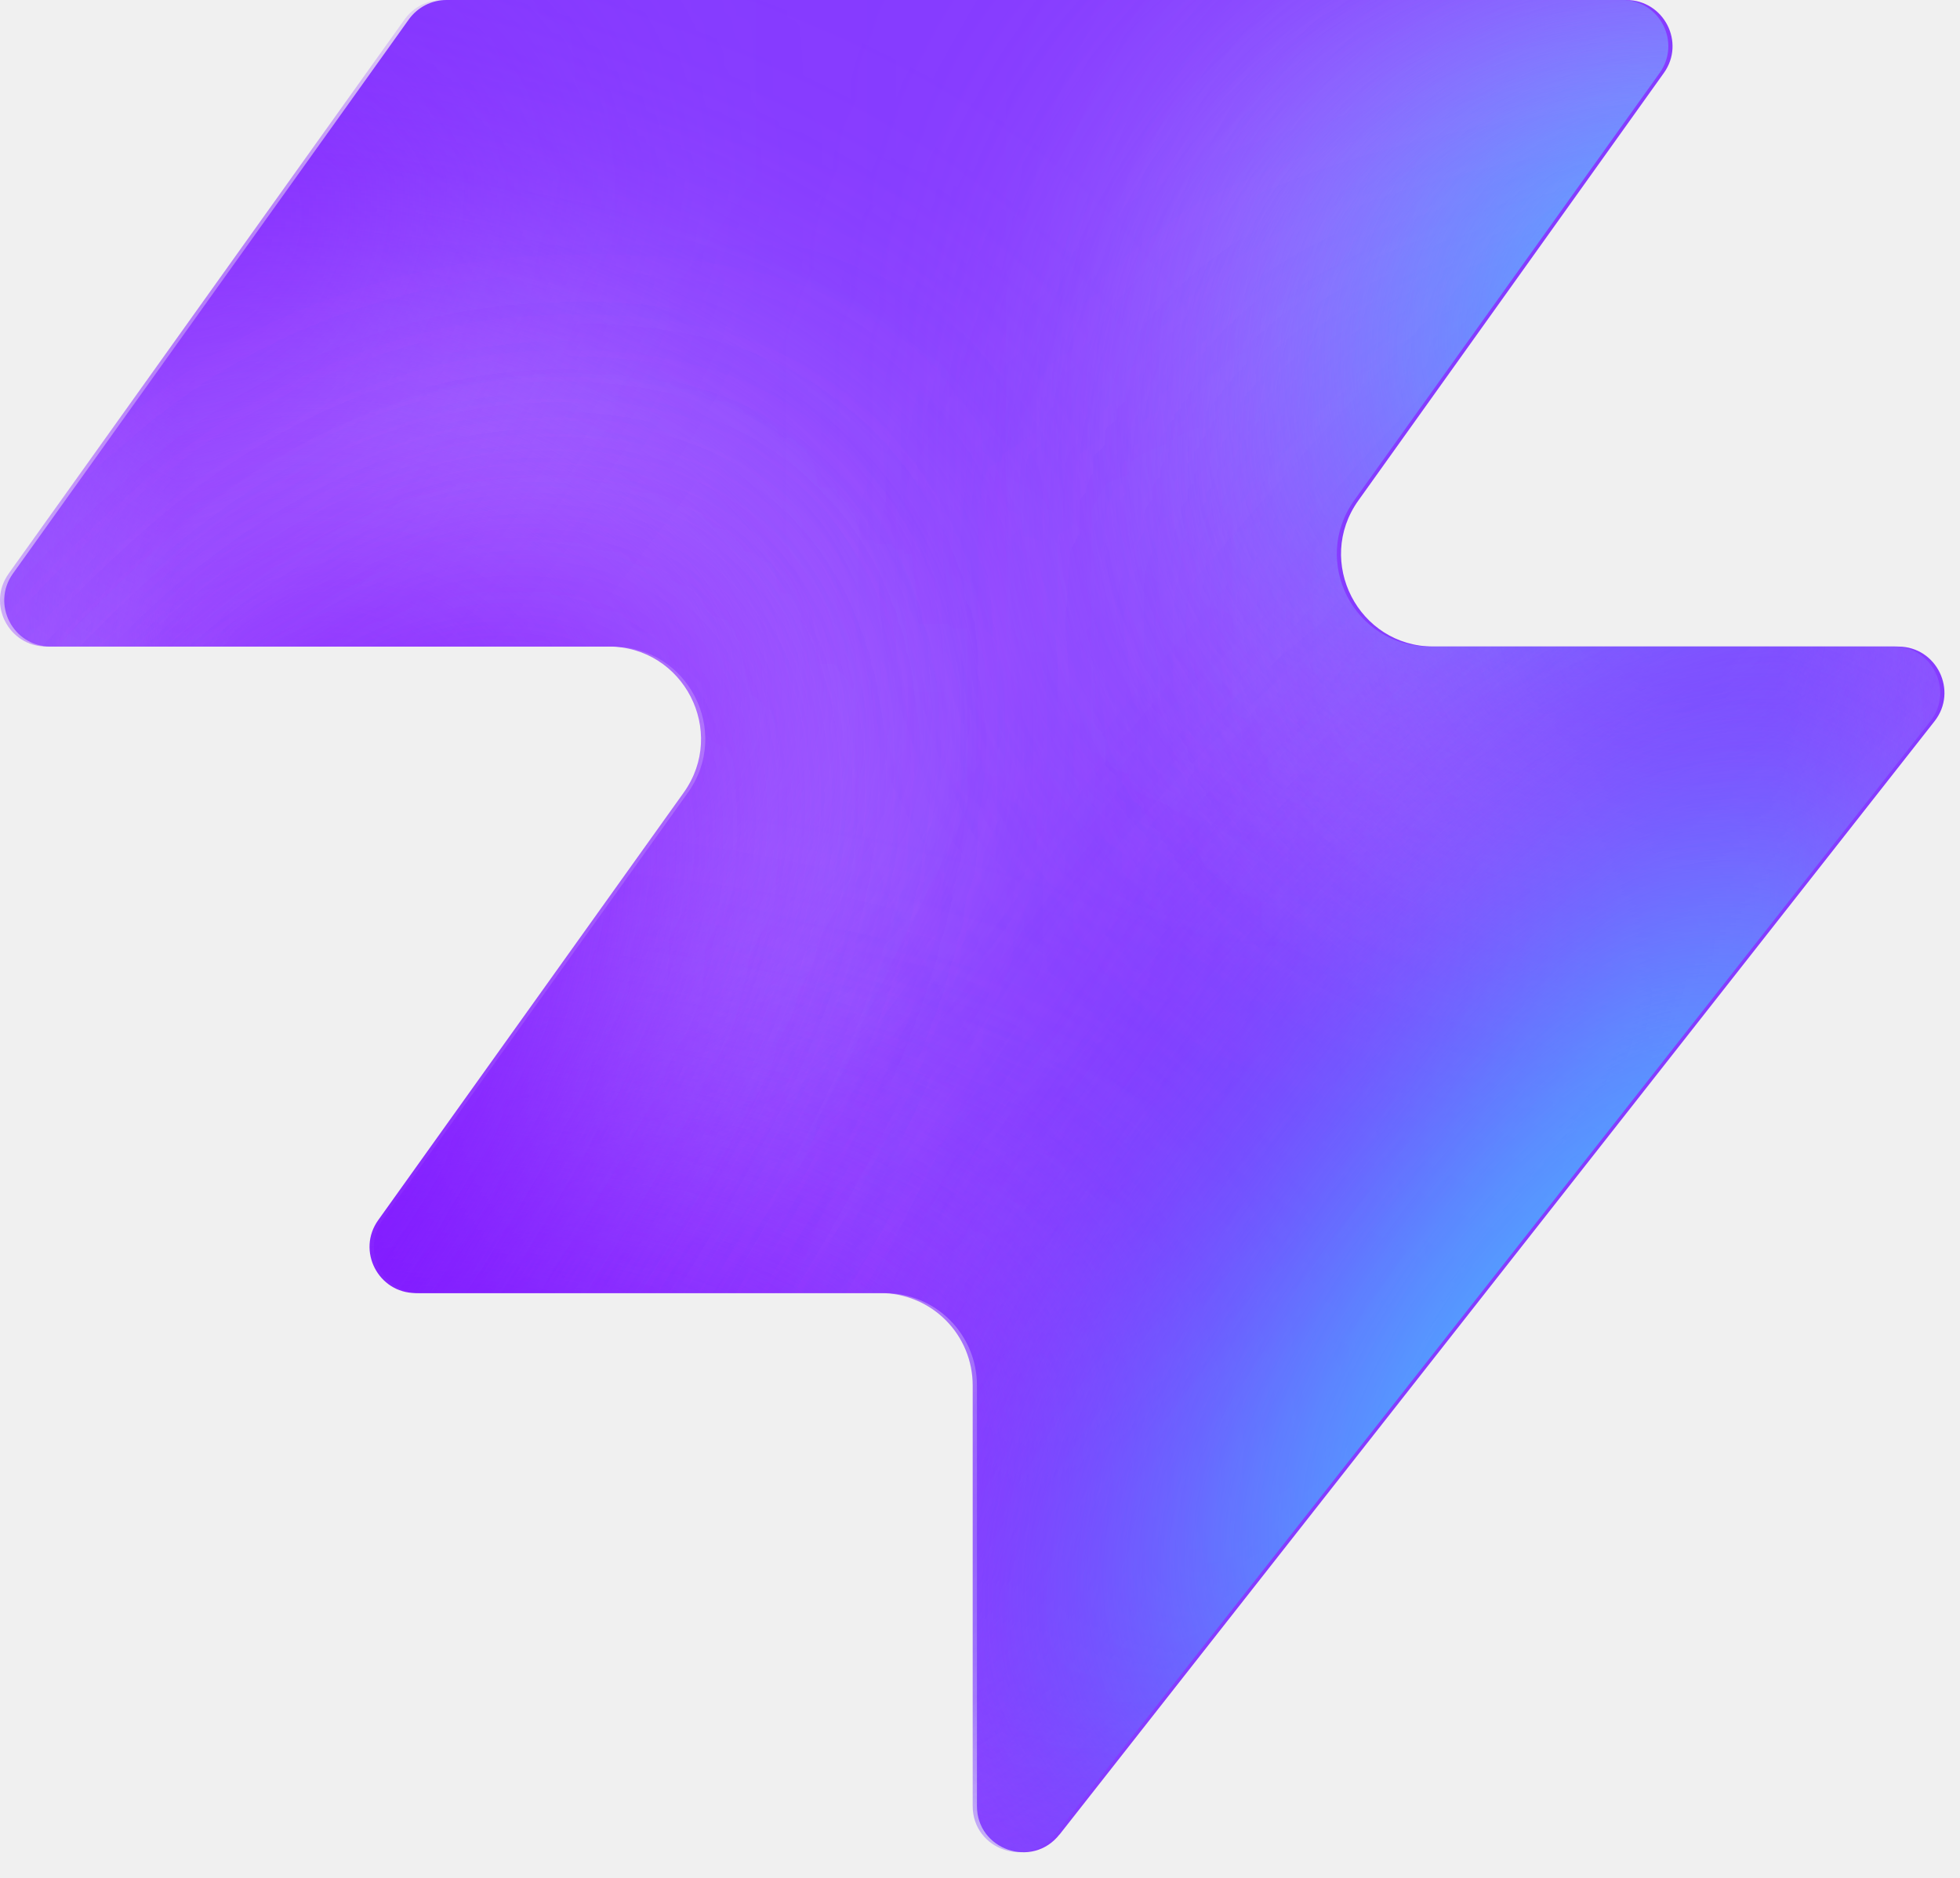
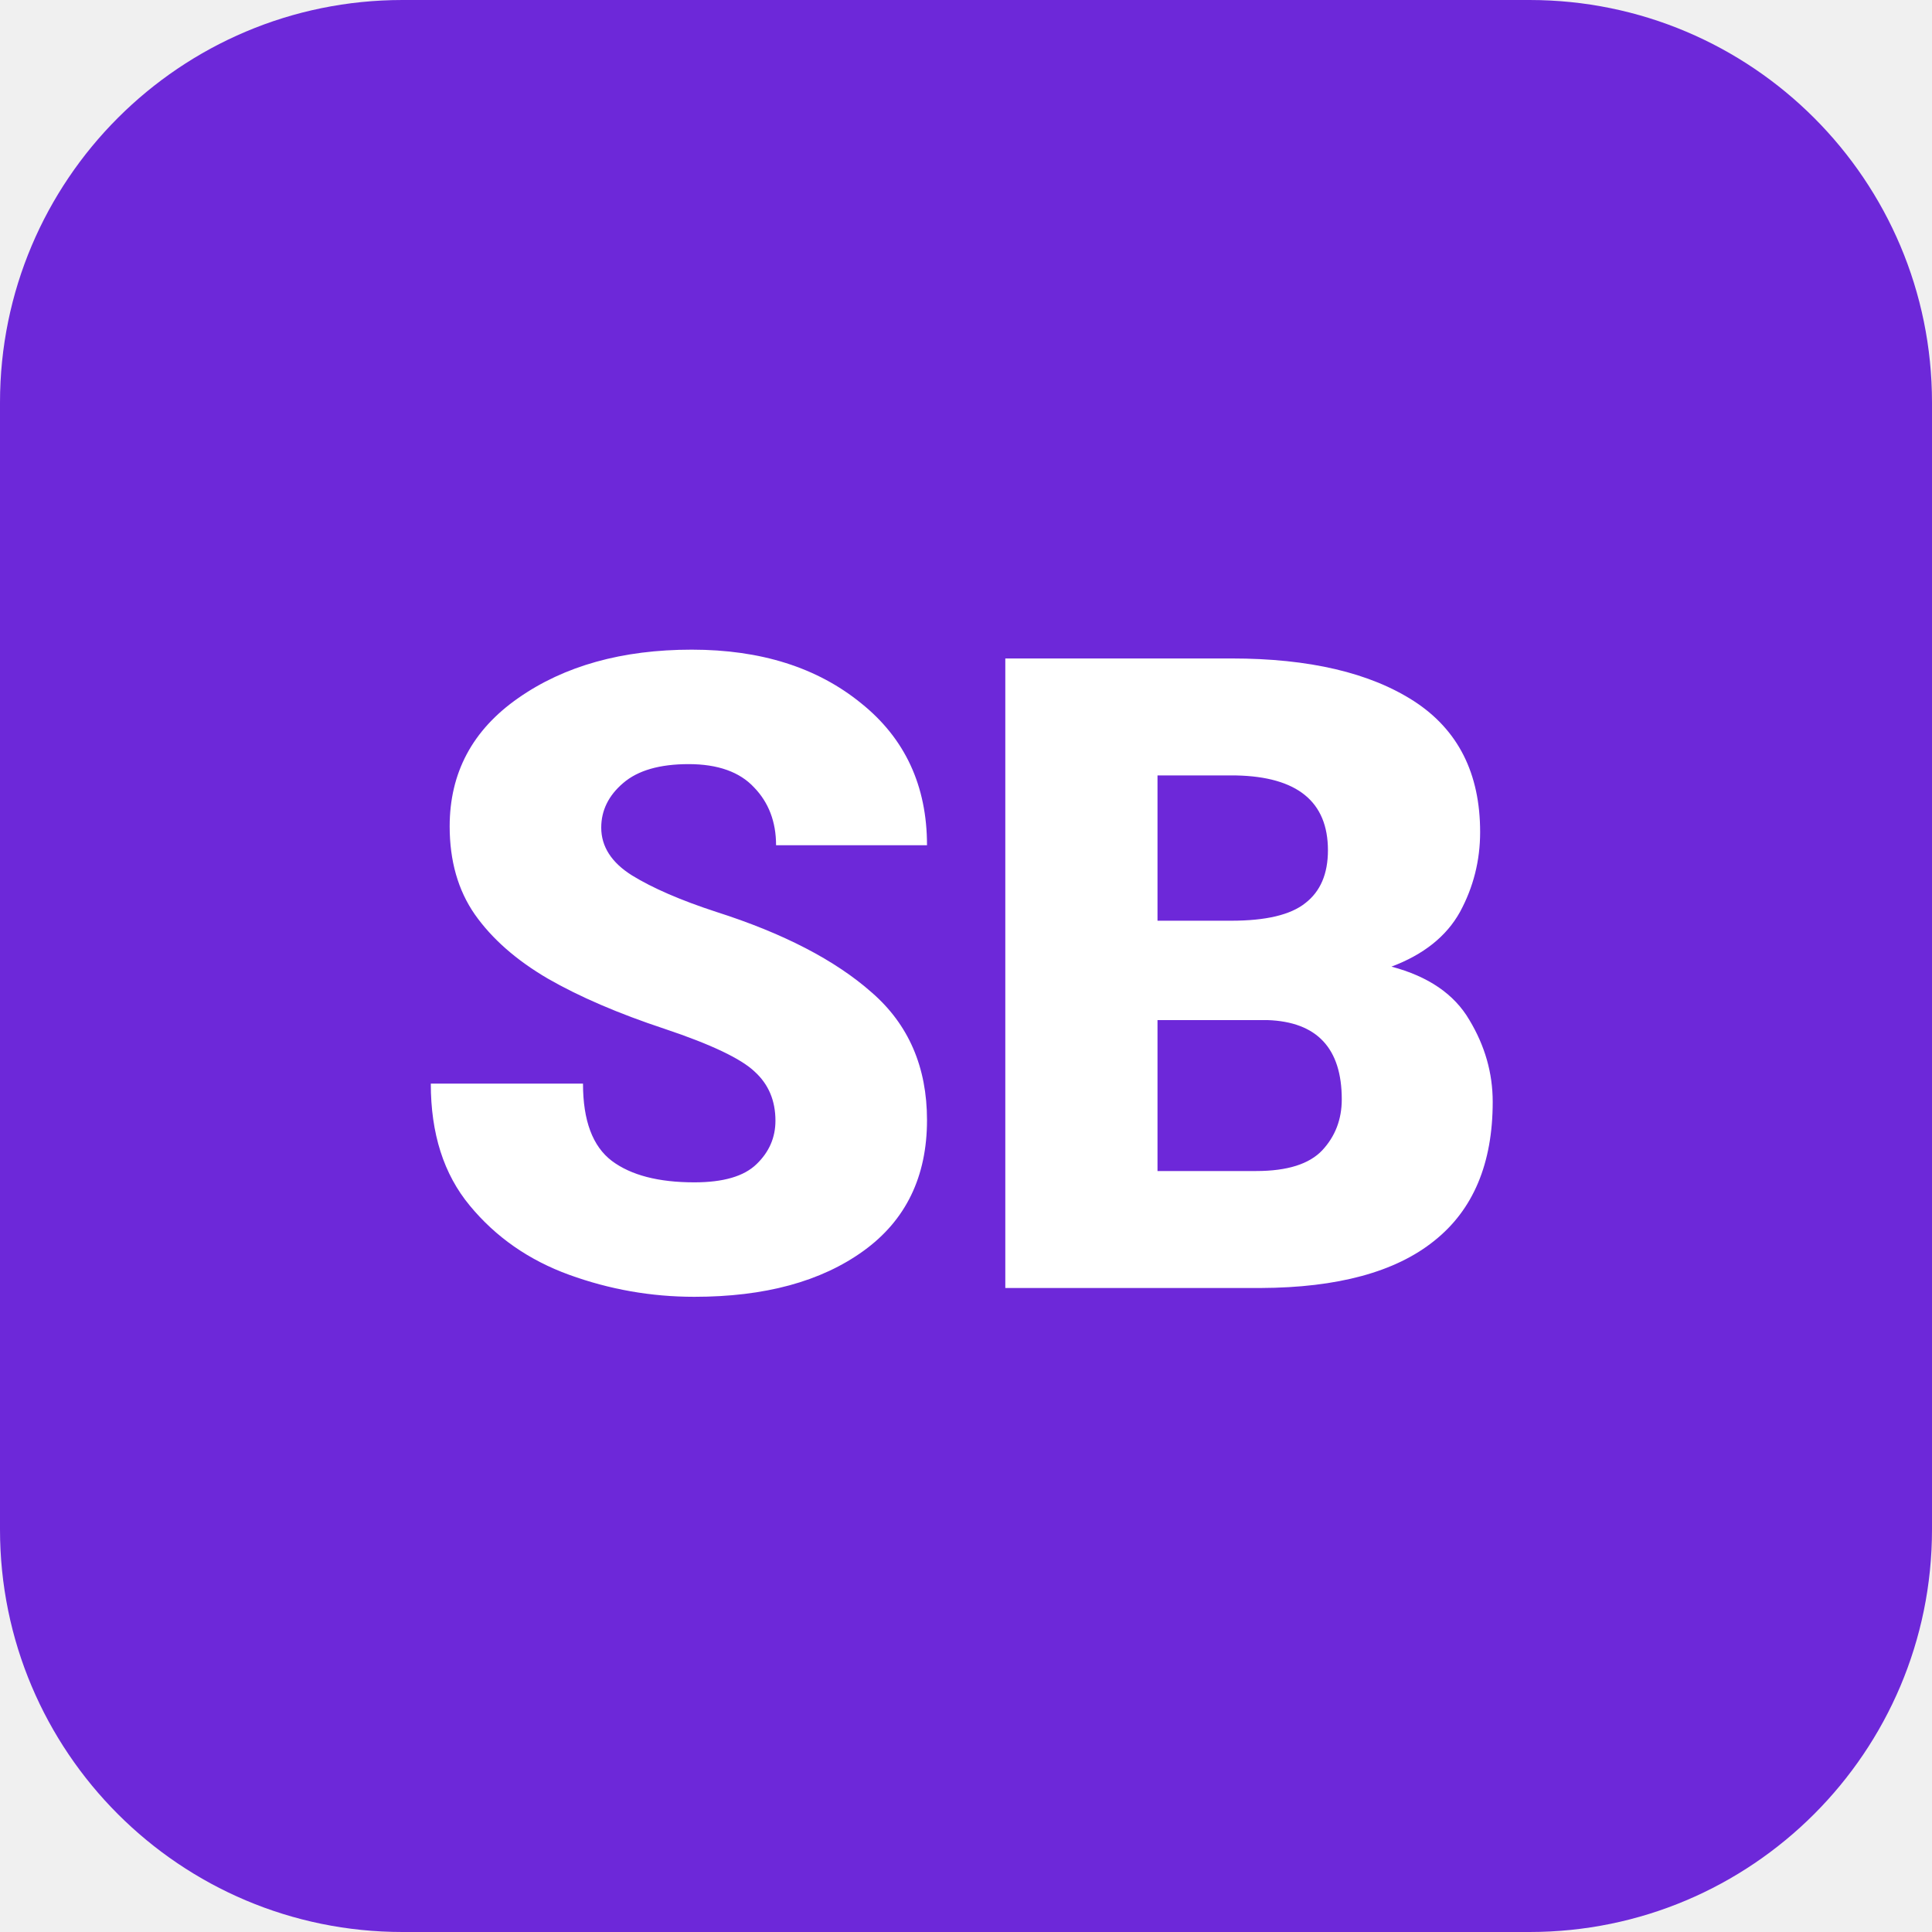
- <svg xmlns="http://www.w3.org/2000/svg" width="48" height="46" fill="none" viewBox="0 0 48 46">
-   <path fill="#863bff" d="M25.946 44.938c-.664.845-2.021.375-2.021-.698V33.937a2.26 2.26 0 0 0-2.262-2.262H10.287c-.92 0-1.456-1.04-.92-1.788l7.48-10.471c1.07-1.497 0-3.578-1.842-3.578H1.237c-.92 0-1.456-1.04-.92-1.788L10.013.474c.214-.297.556-.474.92-.474h28.894c.92 0 1.456 1.04.92 1.788l-7.48 10.471c-1.07 1.498 0 3.579 1.842 3.579h11.377c.943 0 1.473 1.088.89 1.83L25.947 44.94z" style="fill:#863bff;fill:color(display-p3 .525 .23 1);fill-opacity:1" />
-   <mask id="a" width="48" height="46" x="0" y="0" maskUnits="userSpaceOnUse" style="mask-type:alpha">
-     <path fill="#000" d="M25.842 44.938c-.664.844-2.021.375-2.021-.698V33.937a2.26 2.26 0 0 0-2.262-2.262H10.183c-.92 0-1.456-1.04-.92-1.788l7.48-10.471c1.07-1.498 0-3.579-1.842-3.579H1.133c-.92 0-1.456-1.04-.92-1.787L9.91.473c.214-.297.556-.474.92-.474h28.894c.92 0 1.456 1.04.92 1.788l-7.48 10.471c-1.07 1.498 0 3.578 1.842 3.578h11.377c.943 0 1.473 1.088.89 1.832L25.843 44.94z" style="fill:#000;fill-opacity:1" />
-   </mask>
-   <g mask="url(#a)">
-     <g filter="url(#b)">
-       <ellipse cx="5.508" cy="14.704" fill="#ede6ff" rx="5.508" ry="14.704" style="fill:#ede6ff;fill:color(display-p3 .927 .903 1);fill-opacity:1" transform="matrix(.00324 1 1 -.00324 -4.47 31.516)" />
-     </g>
-     <g filter="url(#c)">
-       <ellipse cx="10.399" cy="29.851" fill="#ede6ff" rx="10.399" ry="29.851" style="fill:#ede6ff;fill:color(display-p3 .927 .903 1);fill-opacity:1" transform="matrix(.00324 1 1 -.00324 -39.328 7.883)" />
-     </g>
-     <g filter="url(#d)">
-       <ellipse cx="5.508" cy="30.487" fill="#7e14ff" rx="5.508" ry="30.487" style="fill:#7e14ff;fill:color(display-p3 .492 .077 1);fill-opacity:1" transform="rotate(89.814 -25.913 -14.639)scale(1 -1)" />
-     </g>
-     <g filter="url(#e)">
-       <ellipse cx="5.508" cy="30.599" fill="#7e14ff" rx="5.508" ry="30.599" style="fill:#7e14ff;fill:color(display-p3 .492 .077 1);fill-opacity:1" transform="rotate(89.814 -32.644 -3.334)scale(1 -1)" />
-     </g>
-     <g filter="url(#f)">
-       <ellipse cx="5.508" cy="30.599" fill="#7e14ff" rx="5.508" ry="30.599" style="fill:#7e14ff;fill:color(display-p3 .492 .077 1);fill-opacity:1" transform="matrix(.00324 1 1 -.00324 -34.34 30.47)" />
-     </g>
-     <g filter="url(#g)">
-       <ellipse cx="14.072" cy="22.078" fill="#ede6ff" rx="14.072" ry="22.078" style="fill:#ede6ff;fill:color(display-p3 .927 .903 1);fill-opacity:1" transform="rotate(93.35 24.506 48.493)scale(-1 1)" />
-     </g>
-     <g filter="url(#h)">
-       <ellipse cx="3.47" cy="21.501" fill="#7e14ff" rx="3.47" ry="21.501" style="fill:#7e14ff;fill:color(display-p3 .492 .077 1);fill-opacity:1" transform="rotate(89.009 28.708 47.59)scale(-1 1)" />
-     </g>
-     <g filter="url(#i)">
-       <ellipse cx="3.47" cy="21.501" fill="#7e14ff" rx="3.47" ry="21.501" style="fill:#7e14ff;fill:color(display-p3 .492 .077 1);fill-opacity:1" transform="rotate(89.009 28.708 47.59)scale(-1 1)" />
-     </g>
-     <g filter="url(#j)">
-       <ellipse cx=".387" cy="8.972" fill="#7e14ff" rx="4.407" ry="29.108" style="fill:#7e14ff;fill:color(display-p3 .492 .077 1);fill-opacity:1" transform="rotate(39.51 .387 8.972)" />
-     </g>
-     <g filter="url(#k)">
-       <ellipse cx="47.523" cy="-6.092" fill="#7e14ff" rx="4.407" ry="29.108" style="fill:#7e14ff;fill:color(display-p3 .492 .077 1);fill-opacity:1" transform="rotate(37.892 47.523 -6.092)" />
-     </g>
-     <g filter="url(#l)">
-       <ellipse cx="41.412" cy="6.333" fill="#47bfff" rx="5.971" ry="9.665" style="fill:#47bfff;fill:color(display-p3 .28 .748 1);fill-opacity:1" transform="rotate(37.892 41.412 6.333)" />
-     </g>
-     <g filter="url(#m)">
-       <ellipse cx="-1.879" cy="38.332" fill="#7e14ff" rx="4.407" ry="29.108" style="fill:#7e14ff;fill:color(display-p3 .492 .077 1);fill-opacity:1" transform="rotate(37.892 -1.88 38.332)" />
-     </g>
-     <g filter="url(#n)">
-       <ellipse cx="-1.879" cy="38.332" fill="#7e14ff" rx="4.407" ry="29.108" style="fill:#7e14ff;fill:color(display-p3 .492 .077 1);fill-opacity:1" transform="rotate(37.892 -1.88 38.332)" />
-     </g>
-     <g filter="url(#o)">
-       <ellipse cx="35.651" cy="29.907" fill="#7e14ff" rx="4.407" ry="29.108" style="fill:#7e14ff;fill:color(display-p3 .492 .077 1);fill-opacity:1" transform="rotate(37.892 35.651 29.907)" />
-     </g>
-     <g filter="url(#p)">
-       <ellipse cx="38.418" cy="32.4" fill="#47bfff" rx="5.971" ry="15.297" style="fill:#47bfff;fill:color(display-p3 .28 .748 1);fill-opacity:1" transform="rotate(37.892 38.418 32.4)" />
-     </g>
-   </g>
-   <defs>
-     <filter id="b" width="60.045" height="41.654" x="-19.77" y="16.149" color-interpolation-filters="sRGB" filterUnits="userSpaceOnUse">
-       <feFlood flood-opacity="0" result="BackgroundImageFix" />
-       <feBlend in="SourceGraphic" in2="BackgroundImageFix" result="shape" />
-       <feGaussianBlur result="effect1_foregroundBlur_2002_17158" stdDeviation="7.659" />
-     </filter>
-     <filter id="c" width="90.34" height="51.437" x="-54.613" y="-7.533" color-interpolation-filters="sRGB" filterUnits="userSpaceOnUse">
-       <feFlood flood-opacity="0" result="BackgroundImageFix" />
-       <feBlend in="SourceGraphic" in2="BackgroundImageFix" result="shape" />
-       <feGaussianBlur result="effect1_foregroundBlur_2002_17158" stdDeviation="7.659" />
-     </filter>
-     <filter id="d" width="79.355" height="29.4" x="-49.64" y="2.03" color-interpolation-filters="sRGB" filterUnits="userSpaceOnUse">
-       <feFlood flood-opacity="0" result="BackgroundImageFix" />
-       <feBlend in="SourceGraphic" in2="BackgroundImageFix" result="shape" />
-       <feGaussianBlur result="effect1_foregroundBlur_2002_17158" stdDeviation="4.596" />
-     </filter>
-     <filter id="e" width="79.579" height="29.4" x="-45.045" y="20.029" color-interpolation-filters="sRGB" filterUnits="userSpaceOnUse">
-       <feFlood flood-opacity="0" result="BackgroundImageFix" />
-       <feBlend in="SourceGraphic" in2="BackgroundImageFix" result="shape" />
-       <feGaussianBlur result="effect1_foregroundBlur_2002_17158" stdDeviation="4.596" />
-     </filter>
-     <filter id="f" width="79.579" height="29.4" x="-43.513" y="21.178" color-interpolation-filters="sRGB" filterUnits="userSpaceOnUse">
-       <feFlood flood-opacity="0" result="BackgroundImageFix" />
-       <feBlend in="SourceGraphic" in2="BackgroundImageFix" result="shape" />
-       <feGaussianBlur result="effect1_foregroundBlur_2002_17158" stdDeviation="4.596" />
-     </filter>
-     <filter id="g" width="74.749" height="58.852" x="15.756" y="-17.901" color-interpolation-filters="sRGB" filterUnits="userSpaceOnUse">
-       <feFlood flood-opacity="0" result="BackgroundImageFix" />
-       <feBlend in="SourceGraphic" in2="BackgroundImageFix" result="shape" />
-       <feGaussianBlur result="effect1_foregroundBlur_2002_17158" stdDeviation="7.659" />
-     </filter>
-     <filter id="h" width="61.377" height="25.362" x="23.548" y="2.284" color-interpolation-filters="sRGB" filterUnits="userSpaceOnUse">
-       <feFlood flood-opacity="0" result="BackgroundImageFix" />
-       <feBlend in="SourceGraphic" in2="BackgroundImageFix" result="shape" />
-       <feGaussianBlur result="effect1_foregroundBlur_2002_17158" stdDeviation="4.596" />
-     </filter>
-     <filter id="i" width="61.377" height="25.362" x="23.548" y="2.284" color-interpolation-filters="sRGB" filterUnits="userSpaceOnUse">
-       <feFlood flood-opacity="0" result="BackgroundImageFix" />
-       <feBlend in="SourceGraphic" in2="BackgroundImageFix" result="shape" />
-       <feGaussianBlur result="effect1_foregroundBlur_2002_17158" stdDeviation="4.596" />
-     </filter>
-     <filter id="j" width="56.045" height="63.649" x="-27.636" y="-22.853" color-interpolation-filters="sRGB" filterUnits="userSpaceOnUse">
-       <feFlood flood-opacity="0" result="BackgroundImageFix" />
-       <feBlend in="SourceGraphic" in2="BackgroundImageFix" result="shape" />
-       <feGaussianBlur result="effect1_foregroundBlur_2002_17158" stdDeviation="4.596" />
-     </filter>
-     <filter id="k" width="54.814" height="64.646" x="20.116" y="-38.415" color-interpolation-filters="sRGB" filterUnits="userSpaceOnUse">
-       <feFlood flood-opacity="0" result="BackgroundImageFix" />
-       <feBlend in="SourceGraphic" in2="BackgroundImageFix" result="shape" />
-       <feGaussianBlur result="effect1_foregroundBlur_2002_17158" stdDeviation="4.596" />
-     </filter>
-     <filter id="l" width="33.541" height="35.313" x="24.641" y="-11.323" color-interpolation-filters="sRGB" filterUnits="userSpaceOnUse">
-       <feFlood flood-opacity="0" result="BackgroundImageFix" />
-       <feBlend in="SourceGraphic" in2="BackgroundImageFix" result="shape" />
-       <feGaussianBlur result="effect1_foregroundBlur_2002_17158" stdDeviation="4.596" />
-     </filter>
-     <filter id="m" width="54.814" height="64.646" x="-29.286" y="6.009" color-interpolation-filters="sRGB" filterUnits="userSpaceOnUse">
-       <feFlood flood-opacity="0" result="BackgroundImageFix" />
-       <feBlend in="SourceGraphic" in2="BackgroundImageFix" result="shape" />
-       <feGaussianBlur result="effect1_foregroundBlur_2002_17158" stdDeviation="4.596" />
-     </filter>
-     <filter id="n" width="54.814" height="64.646" x="-29.286" y="6.009" color-interpolation-filters="sRGB" filterUnits="userSpaceOnUse">
-       <feFlood flood-opacity="0" result="BackgroundImageFix" />
-       <feBlend in="SourceGraphic" in2="BackgroundImageFix" result="shape" />
-       <feGaussianBlur result="effect1_foregroundBlur_2002_17158" stdDeviation="4.596" />
-     </filter>
-     <filter id="o" width="54.814" height="64.646" x="8.244" y="-2.416" color-interpolation-filters="sRGB" filterUnits="userSpaceOnUse">
-       <feFlood flood-opacity="0" result="BackgroundImageFix" />
-       <feBlend in="SourceGraphic" in2="BackgroundImageFix" result="shape" />
-       <feGaussianBlur result="effect1_foregroundBlur_2002_17158" stdDeviation="4.596" />
-     </filter>
-     <filter id="p" width="39.409" height="43.623" x="18.713" y="10.588" color-interpolation-filters="sRGB" filterUnits="userSpaceOnUse">
-       <feFlood flood-opacity="0" result="BackgroundImageFix" />
-       <feBlend in="SourceGraphic" in2="BackgroundImageFix" result="shape" />
-       <feGaussianBlur result="effect1_foregroundBlur_2002_17158" stdDeviation="4.596" />
-     </filter>
-   </defs>
+ <svg xmlns="http://www.w3.org/2000/svg" viewBox="0 0 48 48" width="48" height="48">
+   <rect width="48" height="48" rx="10" fill="#6D28D9" />
+   <text x="24" y="32" font-family="-apple-system, BlinkMacSystemFont, 'Segoe UI', Roboto, Helvetica, Arial, sans-serif" font-size="22" font-weight="800" fill="#FFFFFF" text-anchor="middle">SB</text>
</svg>
